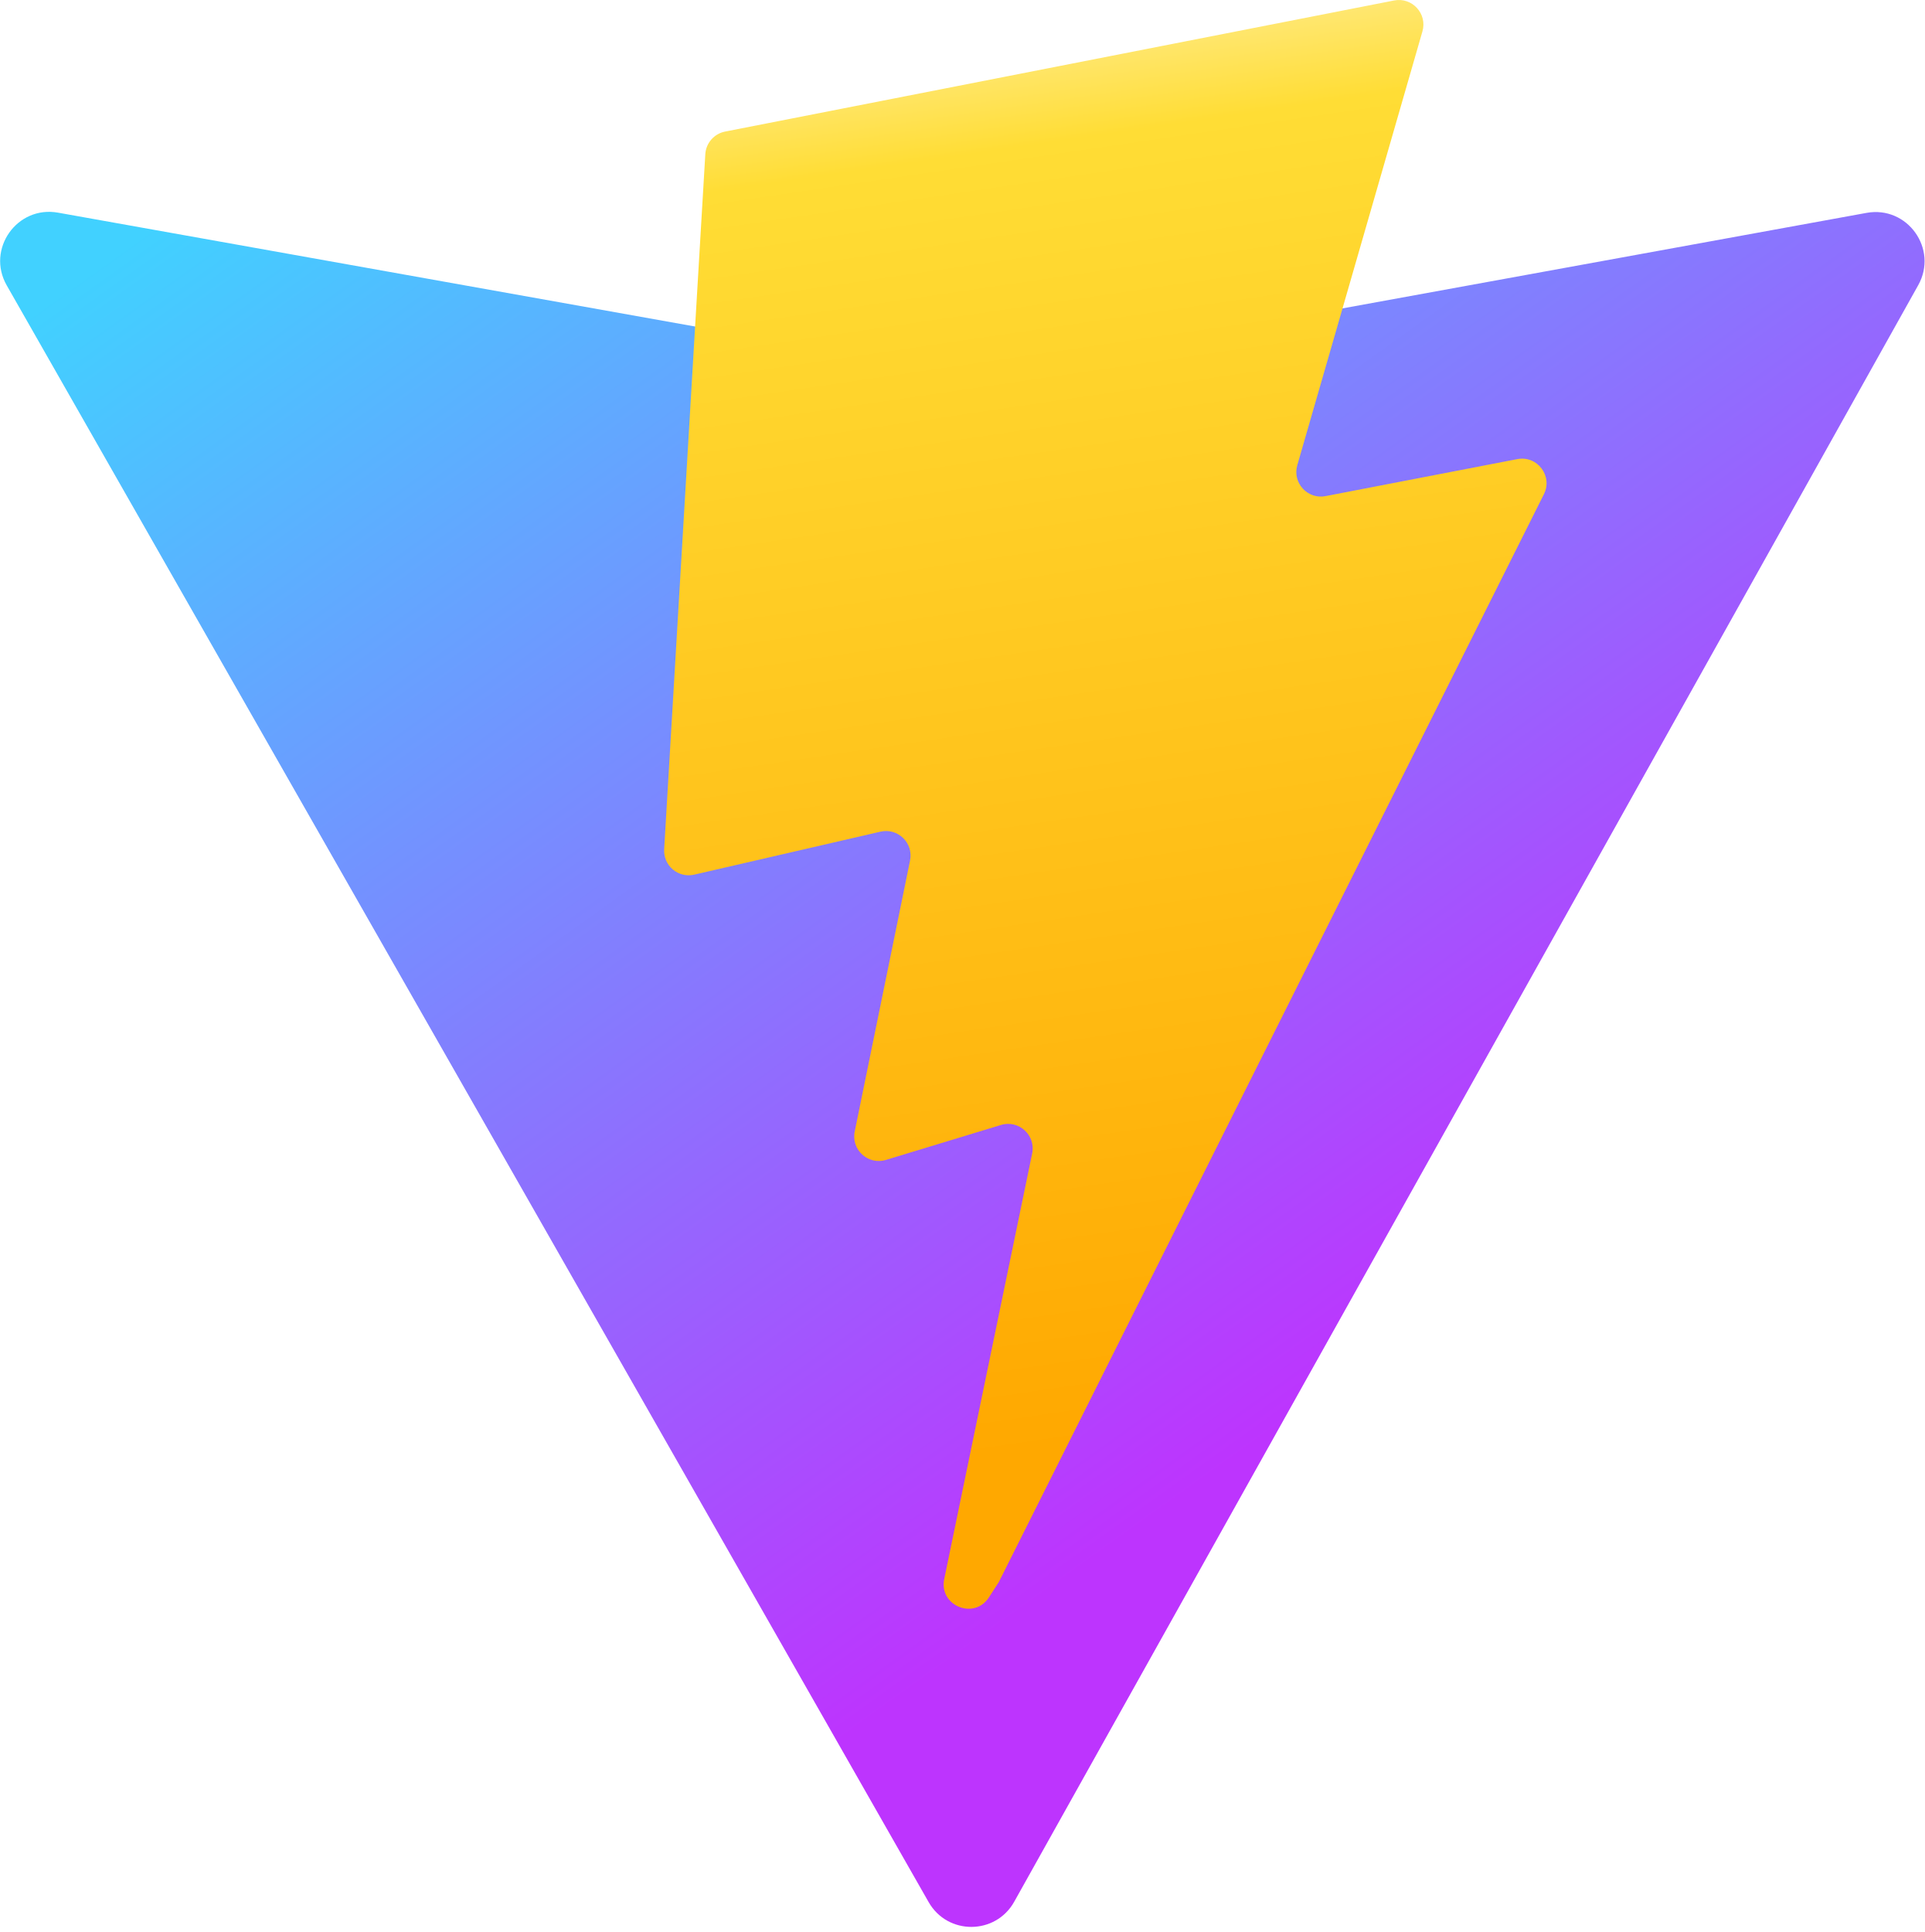
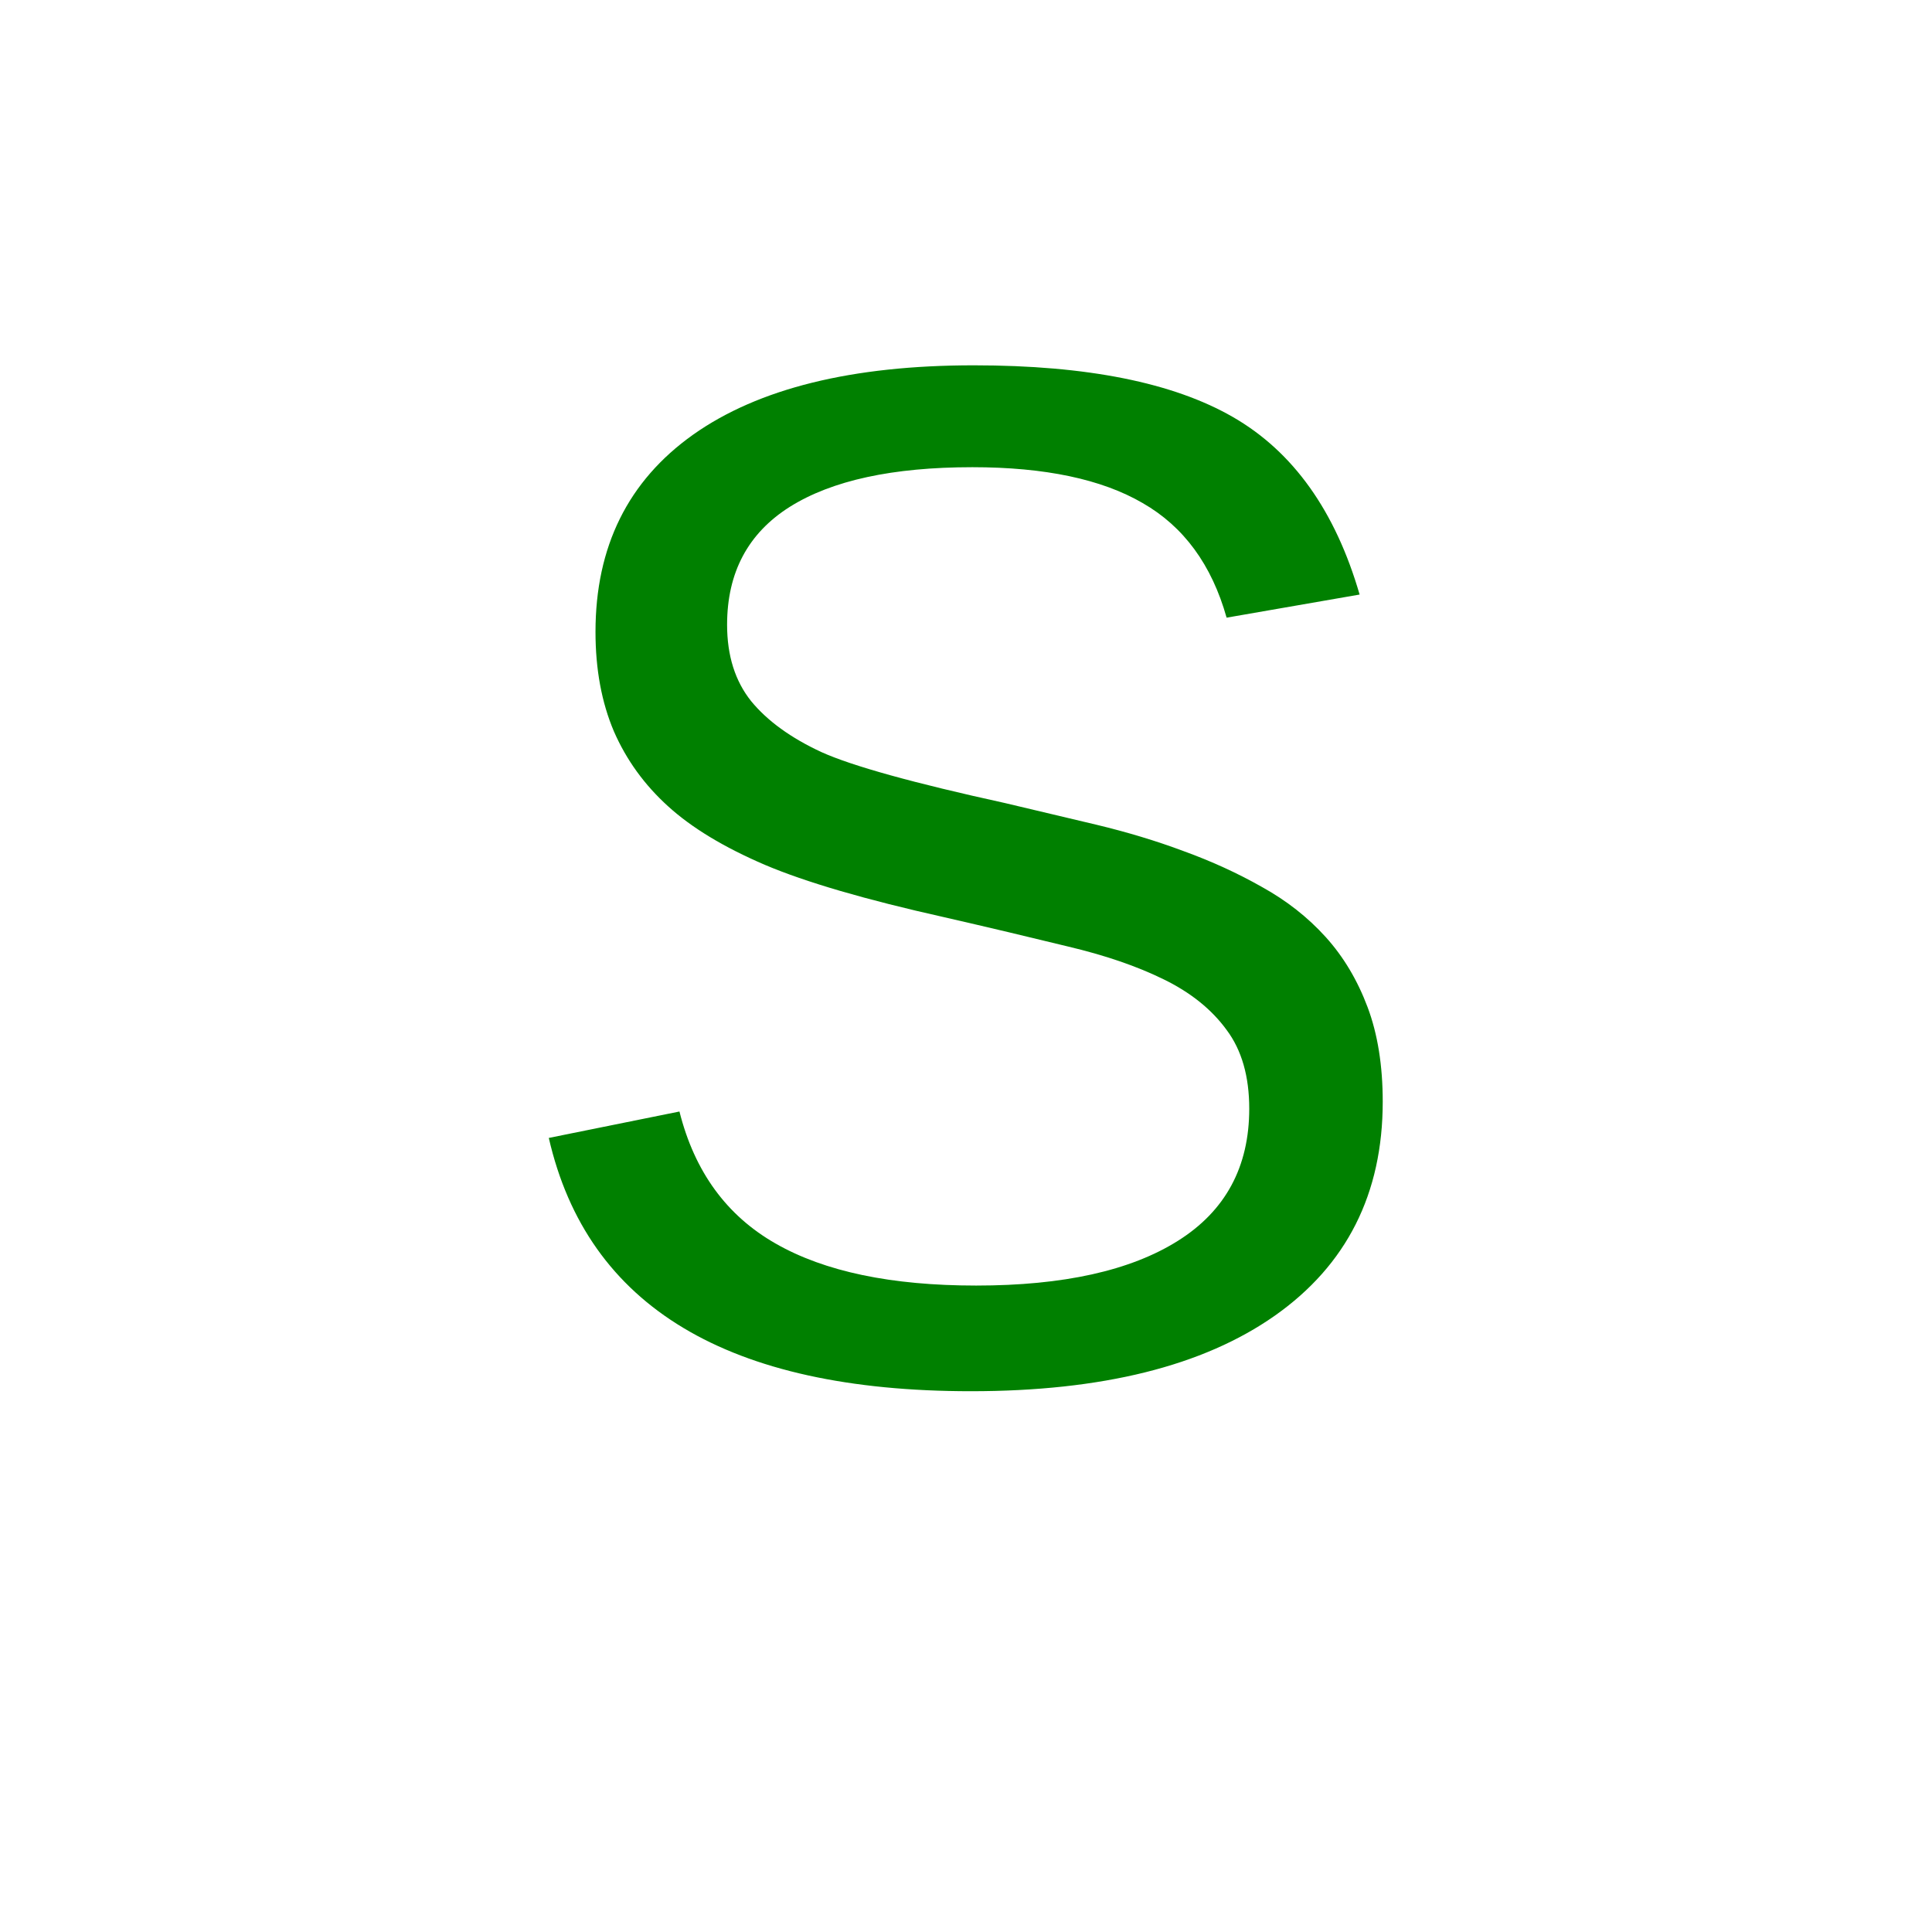
- <svg xmlns="http://www.w3.org/2000/svg" aria-hidden="true" role="img" class="iconify iconify--logos" width="31.88" height="32" preserveAspectRatio="xMidYMid meet" viewBox="0 0 256 257">
-   <defs>
-     <linearGradient id="IconifyId1813088fe1fbc01fb466" x1="-.828%" x2="57.636%" y1="7.652%" y2="78.411%">
-       <stop offset="0%" stop-color="#41D1FF" />
-       <stop offset="100%" stop-color="#BD34FE" />
-     </linearGradient>
-     <linearGradient id="IconifyId1813088fe1fbc01fb467" x1="43.376%" x2="50.316%" y1="2.242%" y2="89.03%">
-       <stop offset="0%" stop-color="#FFEA83" />
-       <stop offset="8.333%" stop-color="#FFDD35" />
-       <stop offset="100%" stop-color="#FFA800" />
-     </linearGradient>
-   </defs>
-   <path fill="url(#IconifyId1813088fe1fbc01fb466)" d="M255.153 37.938L134.897 252.976c-2.483 4.44-8.862 4.466-11.382.048L.875 37.958c-2.746-4.814 1.371-10.646 6.827-9.67l120.385 21.517a6.537 6.537 0 0 0 2.322-.004l117.867-21.483c5.438-.991 9.574 4.796 6.877 9.62Z" />
-   <path fill="url(#IconifyId1813088fe1fbc01fb467)" d="M185.432.063L96.44 17.501a3.268 3.268 0 0 0-2.634 3.014l-5.474 92.456a3.268 3.268 0 0 0 3.997 3.378l24.777-5.718c2.318-.535 4.413 1.507 3.936 3.838l-7.361 36.047c-.495 2.426 1.782 4.5 4.151 3.78l15.304-4.649c2.372-.72 4.652 1.36 4.15 3.788l-11.698 56.621c-.732 3.542 3.979 5.473 5.943 2.437l1.313-2.028l72.516-144.72c1.215-2.423-.88-5.186-3.54-4.672l-25.505 4.922c-2.396.462-4.435-1.77-3.759-4.114l16.646-57.705c.677-2.35-1.37-4.583-3.769-4.113Z" />
+ <svg xmlns="http://www.w3.org/2000/svg" width="64" height="64" viewBox="0 0 64 64">
+   <text x="50%" y="50%" dominant-baseline="middle" text-anchor="middle" fill="green" font-size="48" font-family="Arial, sans-serif">S</text>
</svg>
